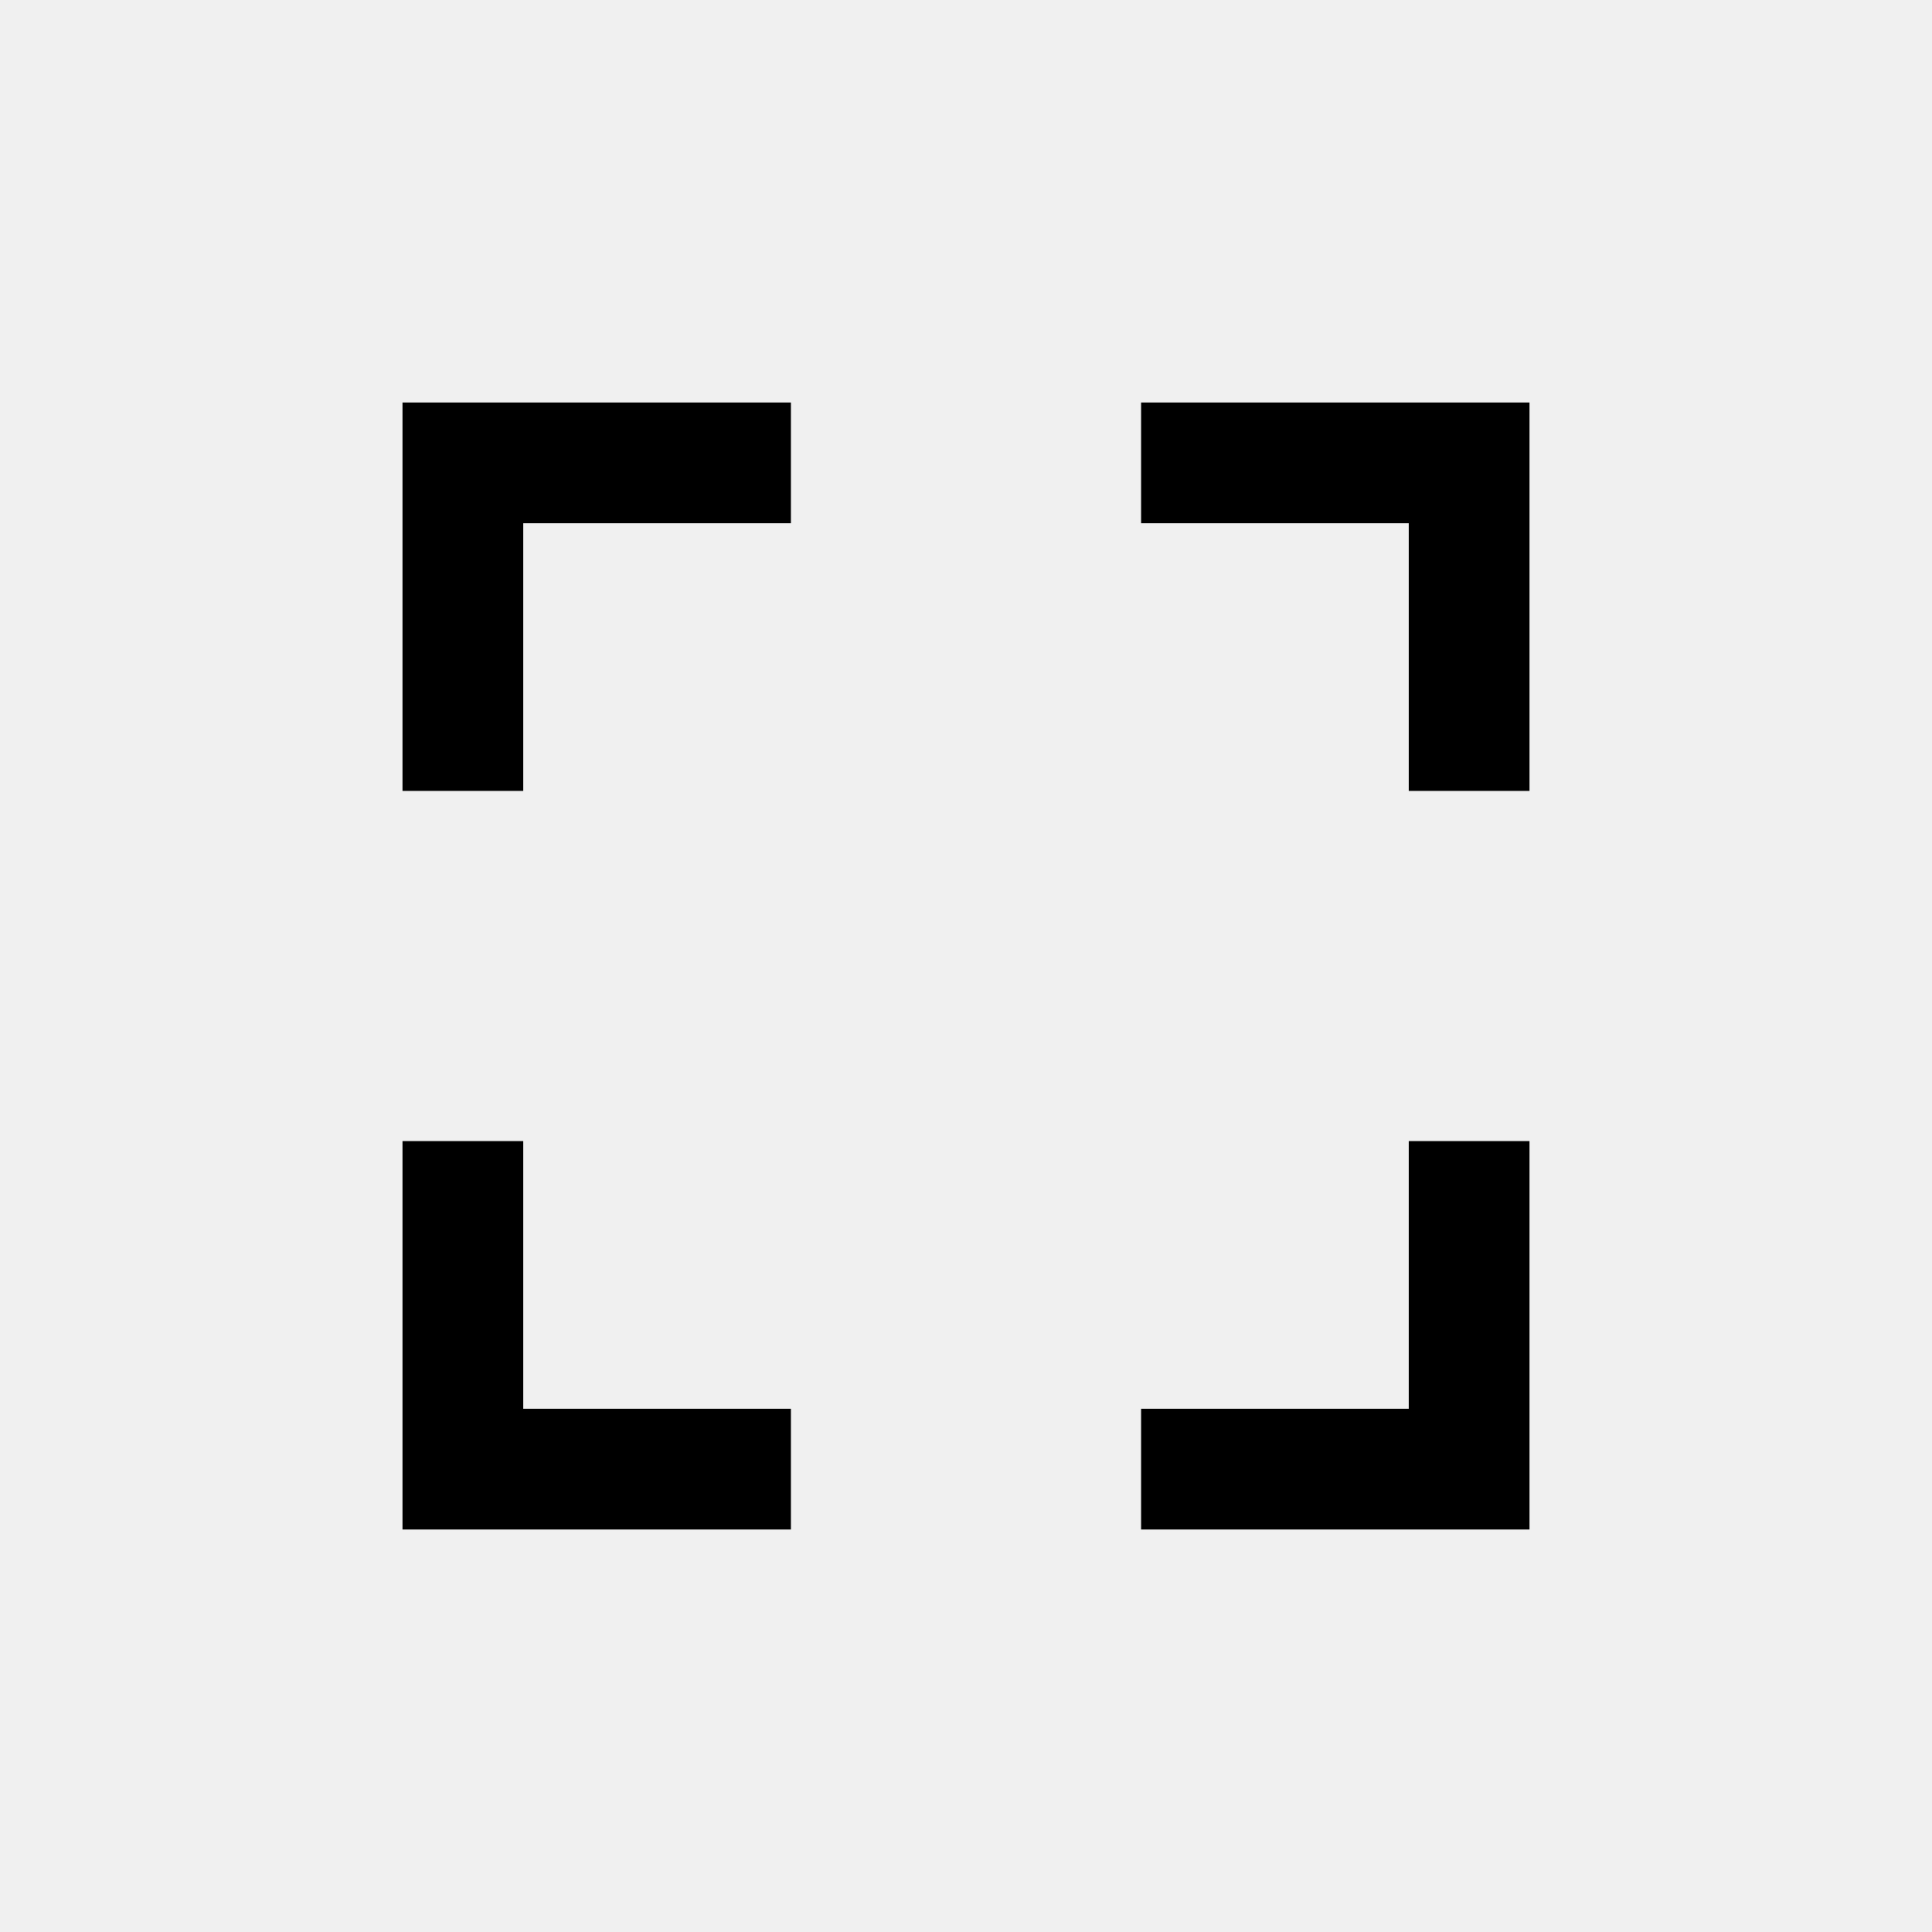
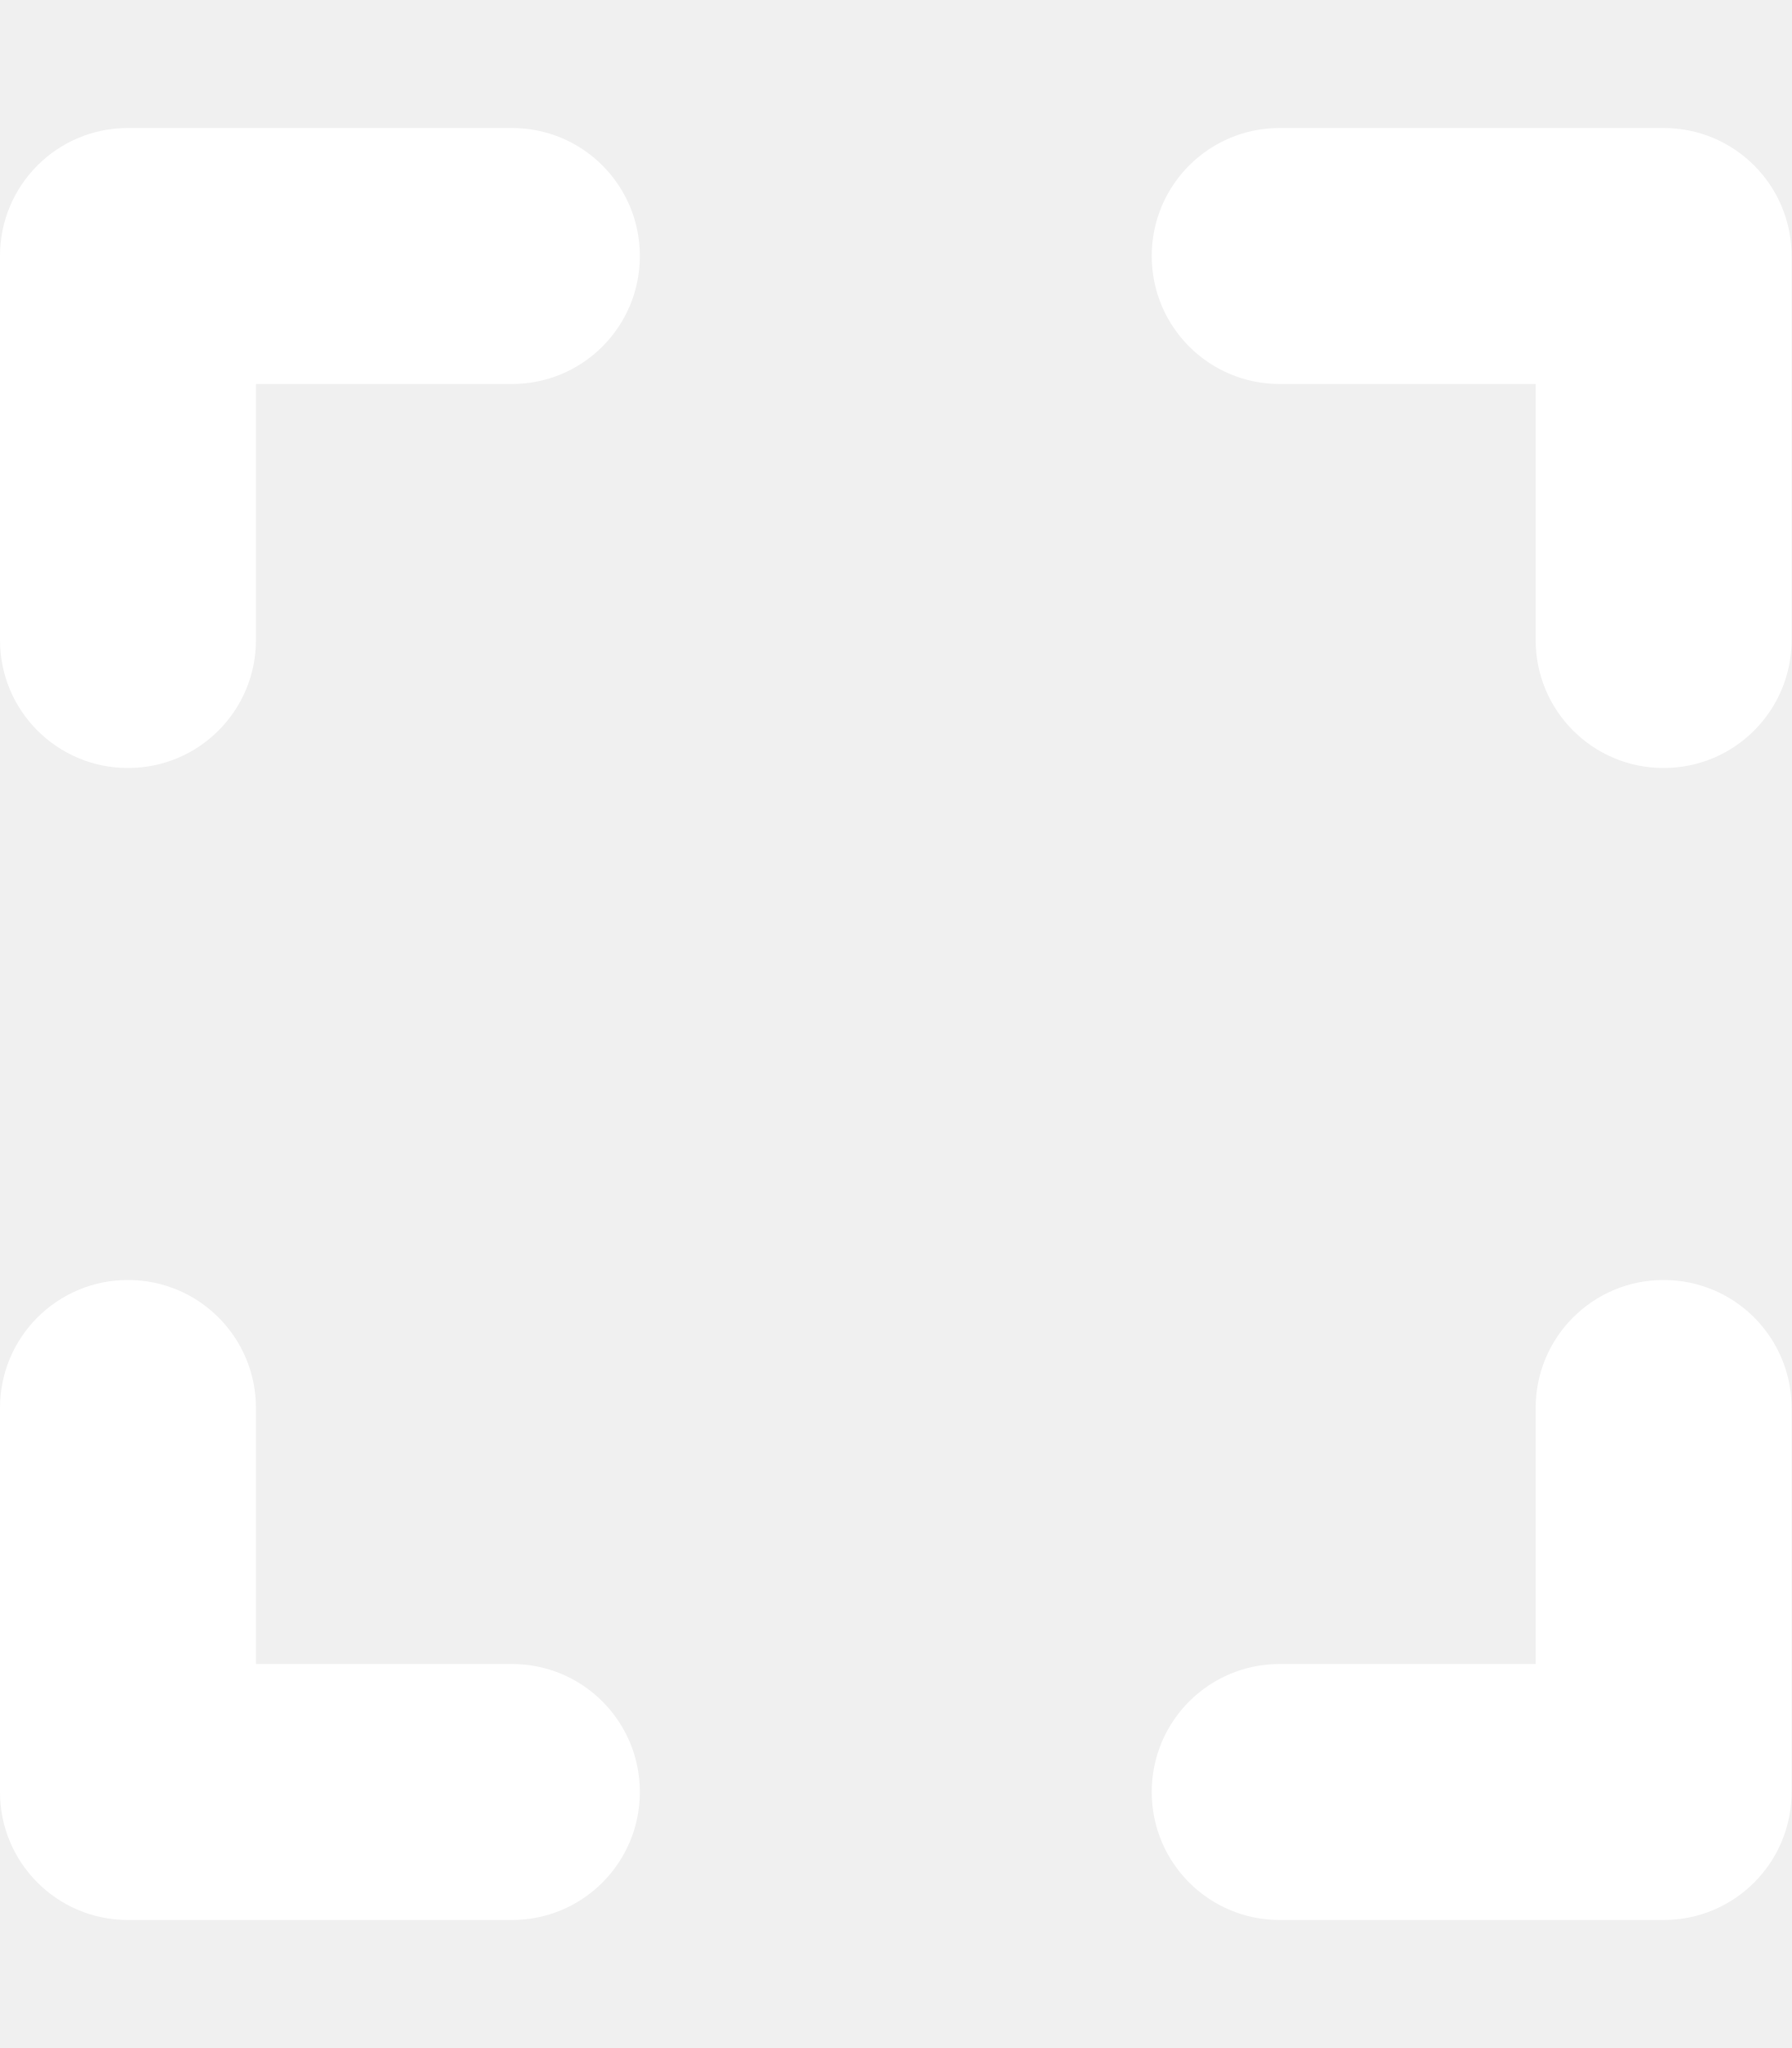
- <svg xmlns="http://www.w3.org/2000/svg" height="48" viewBox="0 96 960 960" width="48">
-   <path d="M200 856V663h60v133h133v60H200Zm0-367V296h193v60H260v133h-60Zm367 367v-60h133V663h60v193H567Zm133-367V356H567v-60h193v193h-60Z" />
+ <svg xmlns="http://www.w3.org/2000/svg" style="fill: #fff;" viewBox="0 0 448 512">
+   <path d="M32 32C14.3 32 0 46.3 0 64v96c0 17.7 14.3 32 32 32s32-14.3 32-32V96h64c17.7 0 32-14.3 32-32s-14.3-32-32-32H32zM64 352c0-17.7-14.3-32-32-32s-32 14.3-32 32v96c0 17.7 14.3 32 32 32h96c17.7 0 32-14.3 32-32s-14.3-32-32-32H64V352zM320 32c-17.7 0-32 14.3-32 32s14.3 32 32 32h64v64c0 17.7 14.3 32 32 32s32-14.3 32-32V64c0-17.7-14.3-32-32-32H320zM448 352c0-17.7-14.3-32-32-32s-32 14.3-32 32v64H320c-17.7 0-32 14.3-32 32s14.3 32 32 32h96c17.7 0 32-14.3 32-32V352z" />
</svg>
